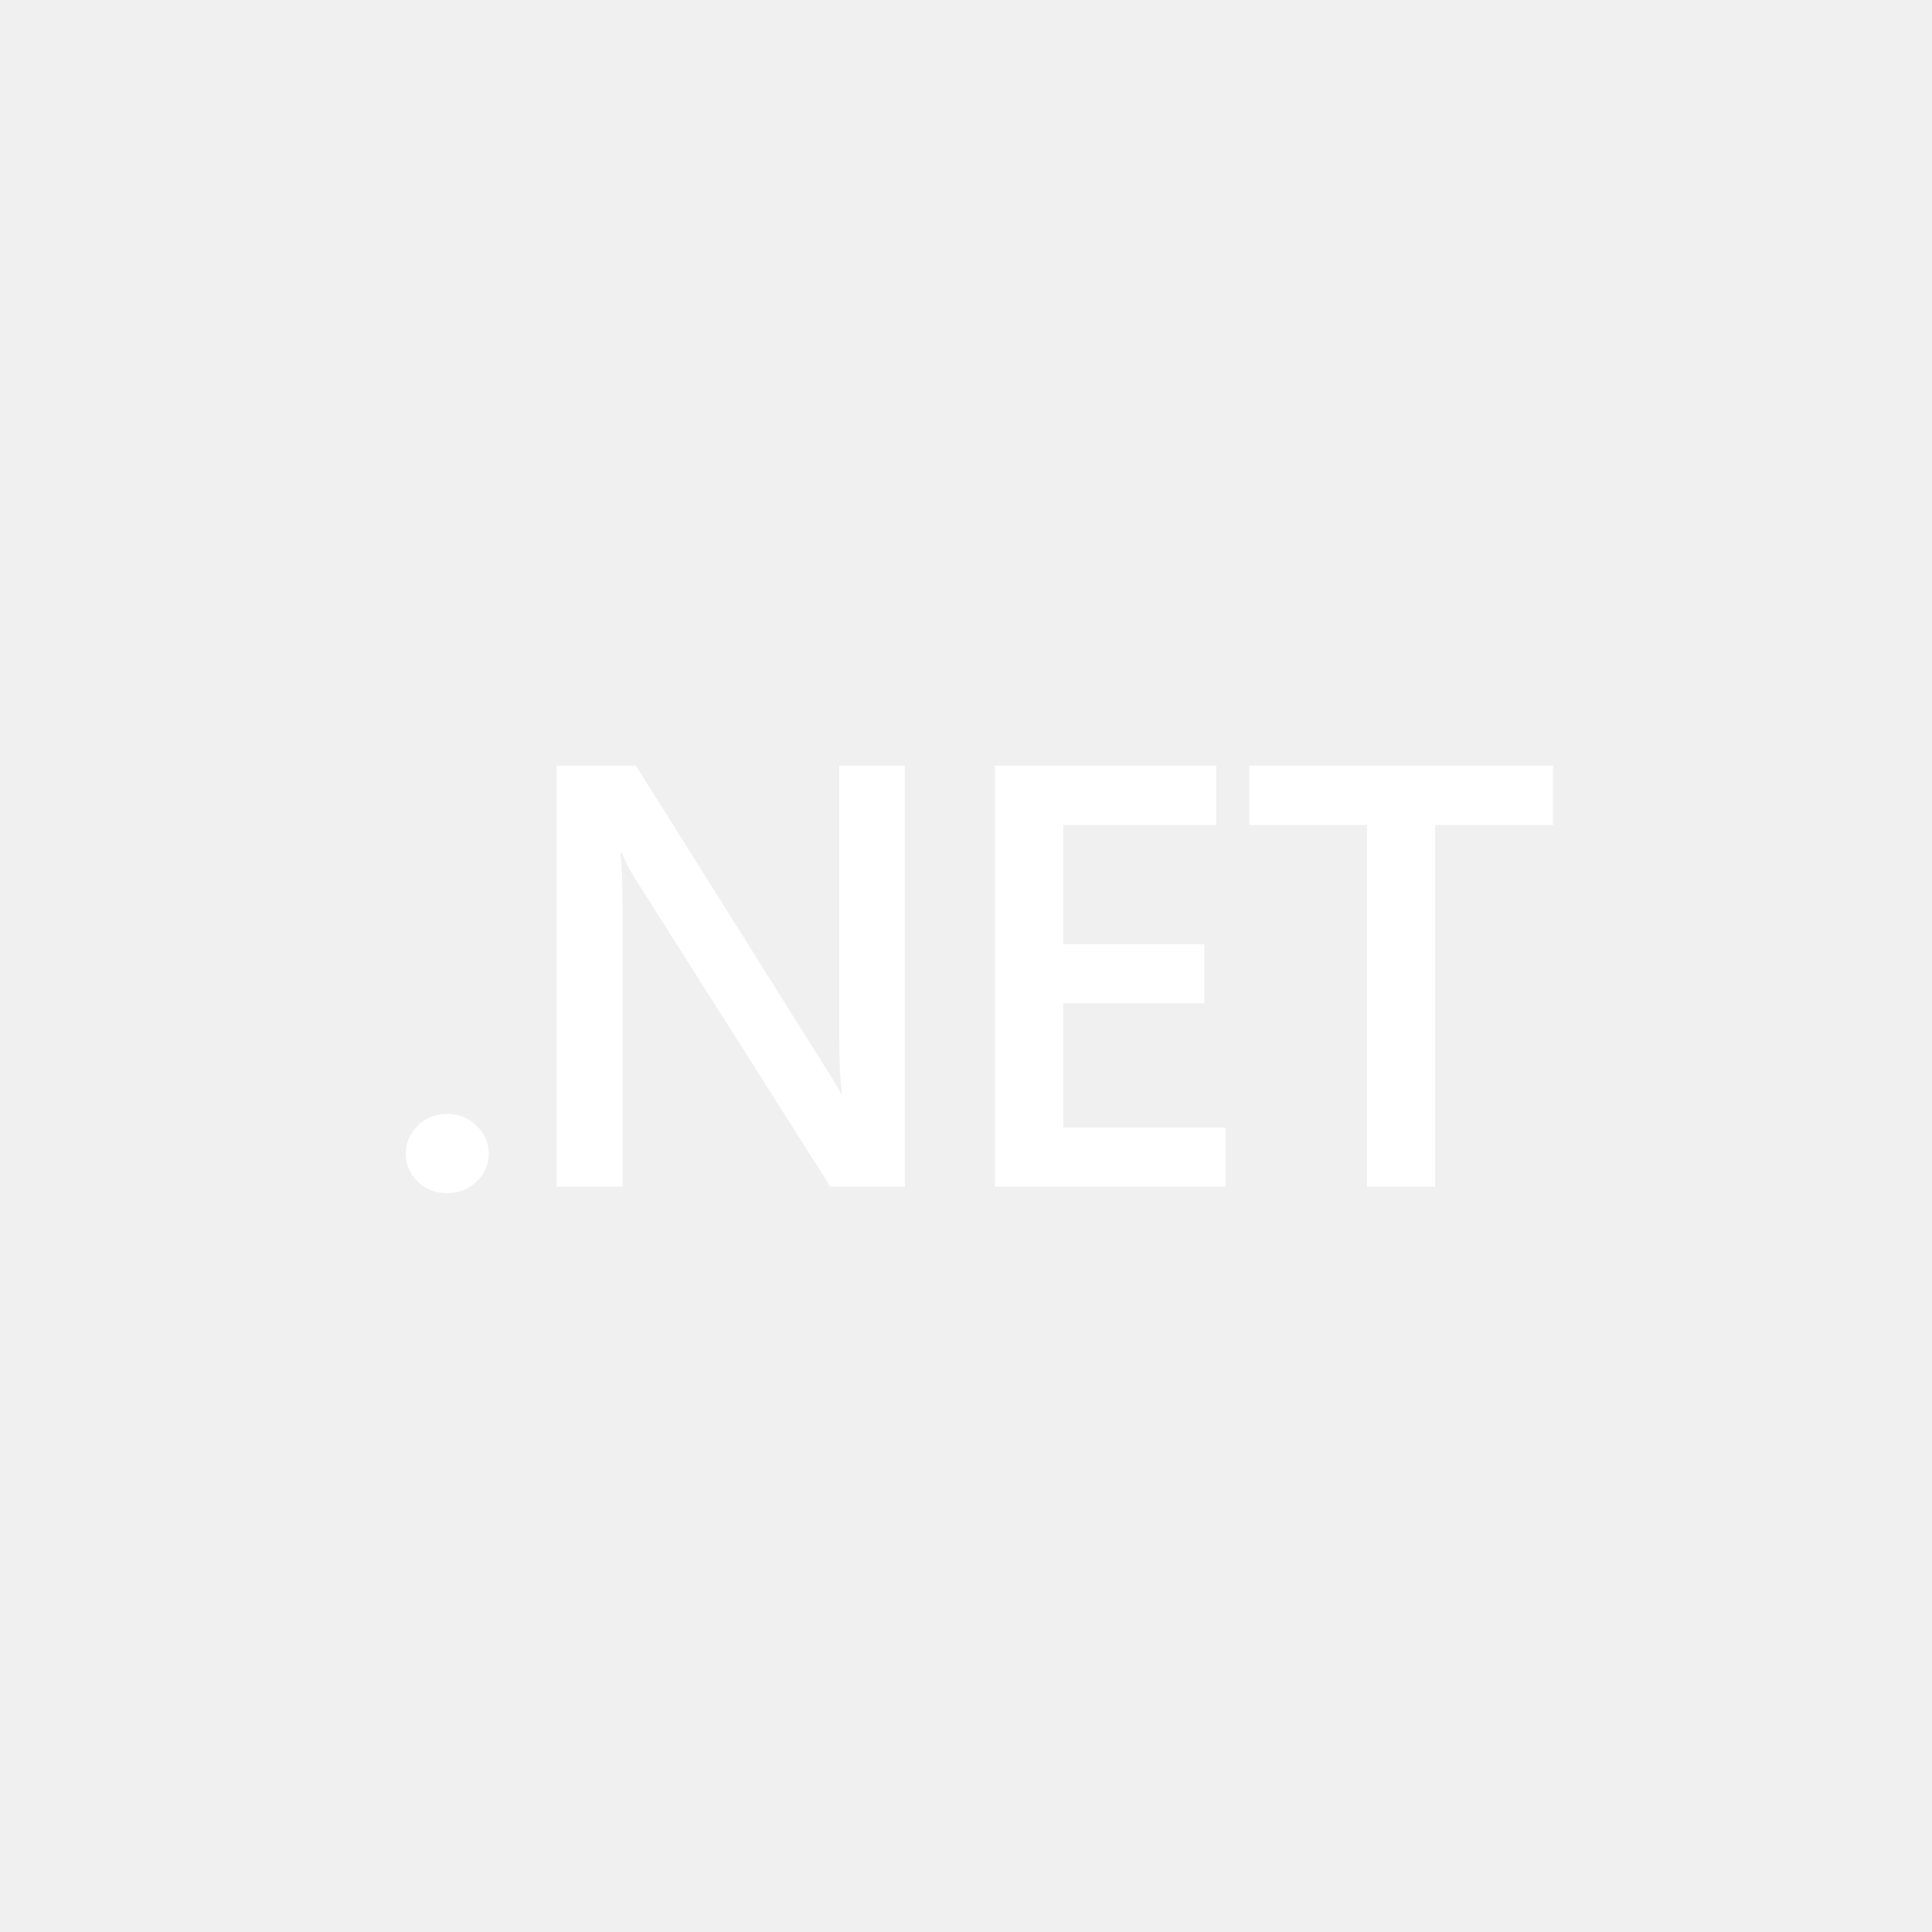
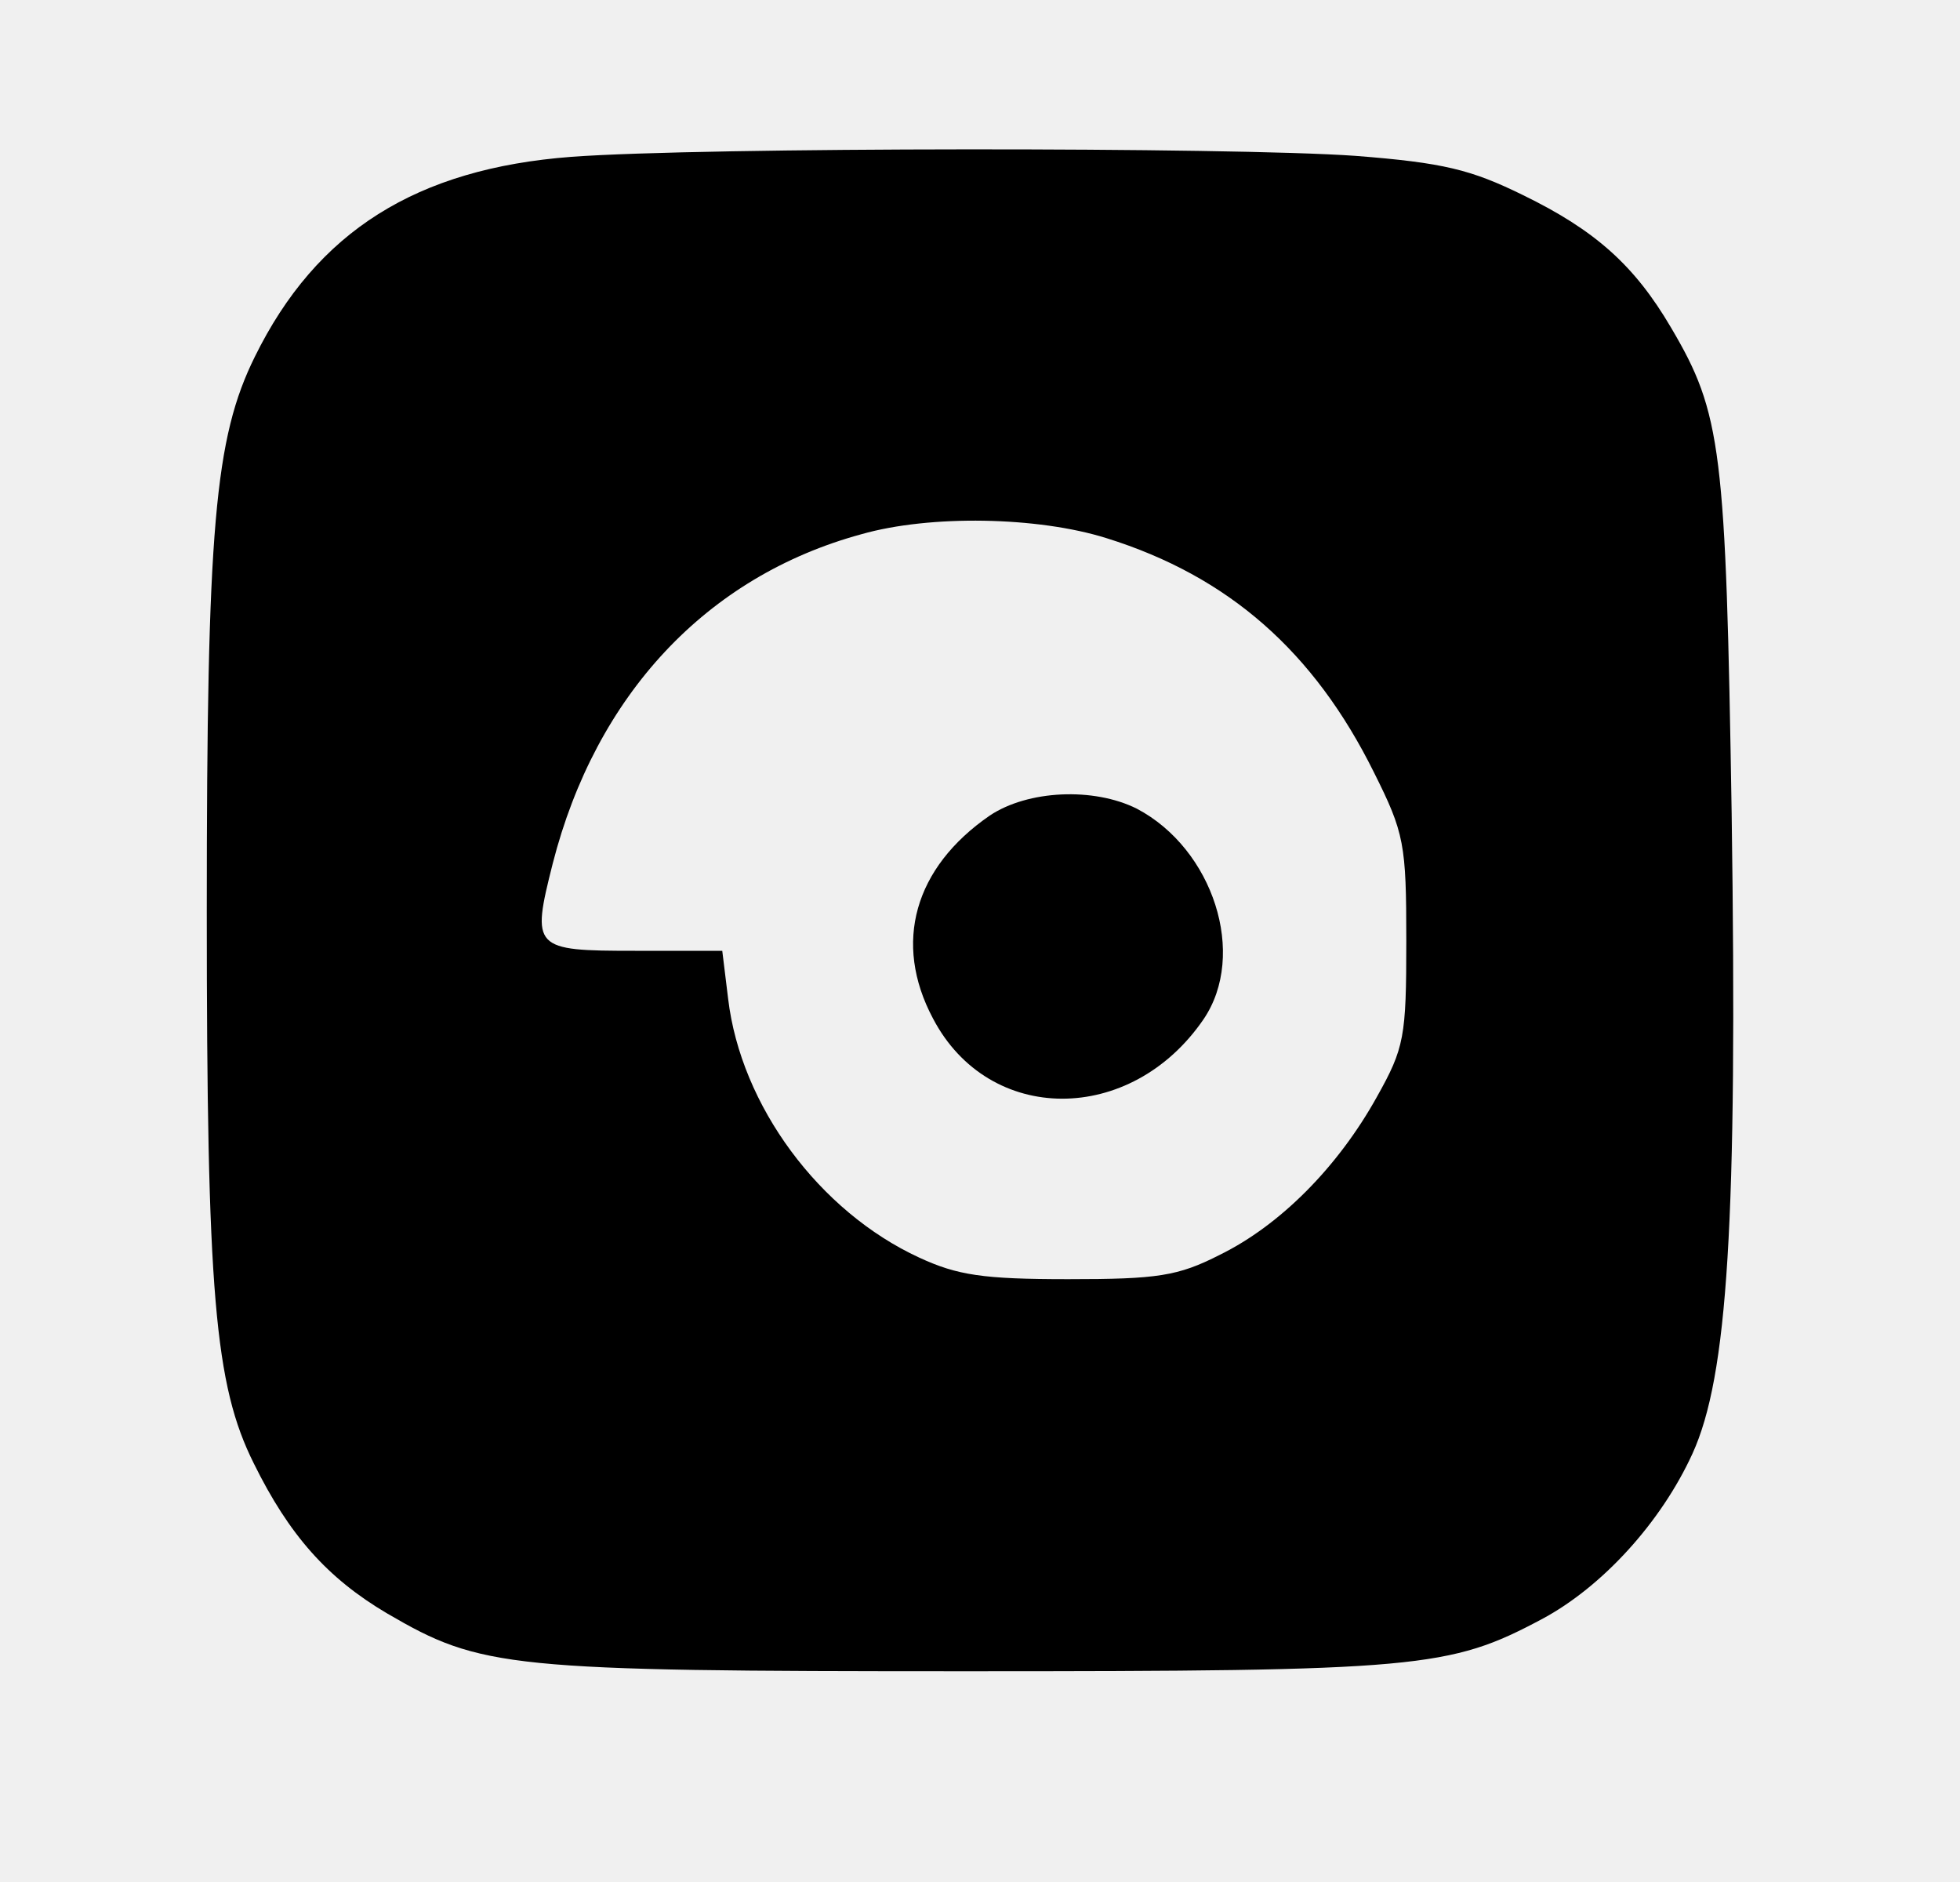
- <svg xmlns="http://www.w3.org/2000/svg" width="456" height="456" viewBox="0 0 456 456" version="1.1" xml:space="preserve" style="fill-rule:evenodd;clip-rule:evenodd;stroke-linejoin:round;stroke-miterlimit:2;">
-   <path d="m 105.5,281.609 c -2.703,0 -5.001,-0.9 -6.893,-2.702 -1.892,-1.848 -2.838,-4.042 -2.838,-6.582 0,-2.587 0.946,-4.804 2.838,-6.652 1.892,-1.848 4.19,-2.772 6.893,-2.772 2.748,0 5.068,0.924 6.96,2.772 1.937,1.848 2.906,4.064 2.906,6.652 0,2.54 -0.968,4.734 -2.906,6.582 -1.892,1.802 -4.212,2.702 -6.96,2.702 z" style="fill:#ffffff;fill-rule:nonzero;stroke-width:0.838" />
-   <path d="M 213.561,280.084 H 195.99 L 149.7,207.054 c -1.171,-1.848 -2.14,-3.765 -2.906,-5.751 h -0.406 c 0.361,2.125 0.541,6.675 0.541,13.65 v 65.132 h -15.543 v -99.36 h 18.719 l 44.737,71.298 c 1.892,2.957 3.109,4.989 3.649,6.098 h 0.27 c -0.45,-2.632 -0.676,-7.09 -0.676,-13.373 v -64.023 h 15.476 z" style="fill:#ffffff;fill-rule:nonzero;stroke-width:0.838" />
-   <path d="m 289.251,280.084 h -54.401 v -99.36 h 52.238 v 13.997 h -36.154 v 28.131 h 33.316 v 13.927 h -33.316 v 29.378 h 38.316 z" style="fill:#ffffff;fill-rule:nonzero;stroke-width:0.838" />
-   <path d="M 366.565,194.721 H 338.722 v 85.363 h -16.084 v -85.363 h -27.775 v -13.997 h 71.701 z" style="fill:#ffffff;fill-rule:nonzero;stroke-width:0.838" />
+ <svg xmlns="http://www.w3.org/2000/svg" version="1.0" width="200pt" height="192pt" viewBox="0 0 200 192" preserveAspectRatio="xMidYMid meet">
+   <g transform="translate(0,192) scale(0.1,-0.1)" fill="#000000" stroke="none">
+     <path d="M583 1760 c-158 -12 -260 -76 -323 -204 -41 -83 -49 -174 -49 -566 0 -389 8 -483 48 -563 36 -73 75 -117 136 -153 96 -56 122 -59 590 -59 463 0 494 3 588 53 62 33 122 99 154 169 36 79 46 236 40 653 -6 372 -10 408 -62 496 -37 63 -77 99 -151 135 -53 26 -81 33 -171 40 -126 9 -666 9 -800 -1z m546 -389 c125 -39 212 -116 273 -239 31 -62 33 -73 33 -172 0 -98 -2 -109 -30 -159 -40 -72 -99 -131 -160 -161 -43 -22 -64 -25 -155 -25 -87 0 -113 4 -152 22 -102 47 -182 155 -195 264 l-6 49 -89 0 c-104 0 -106 2 -84 89 44 172 157 293 315 336 70 20 180 18 250 -4z" />
+     <path d="M1010 1088 c-77 -53 -99 -130 -58 -207 57 -109 202 -109 276 -1 45 66 10 174 -68 215 -44 22 -111 19 -150 -7z" />
+   </g>
</svg>
